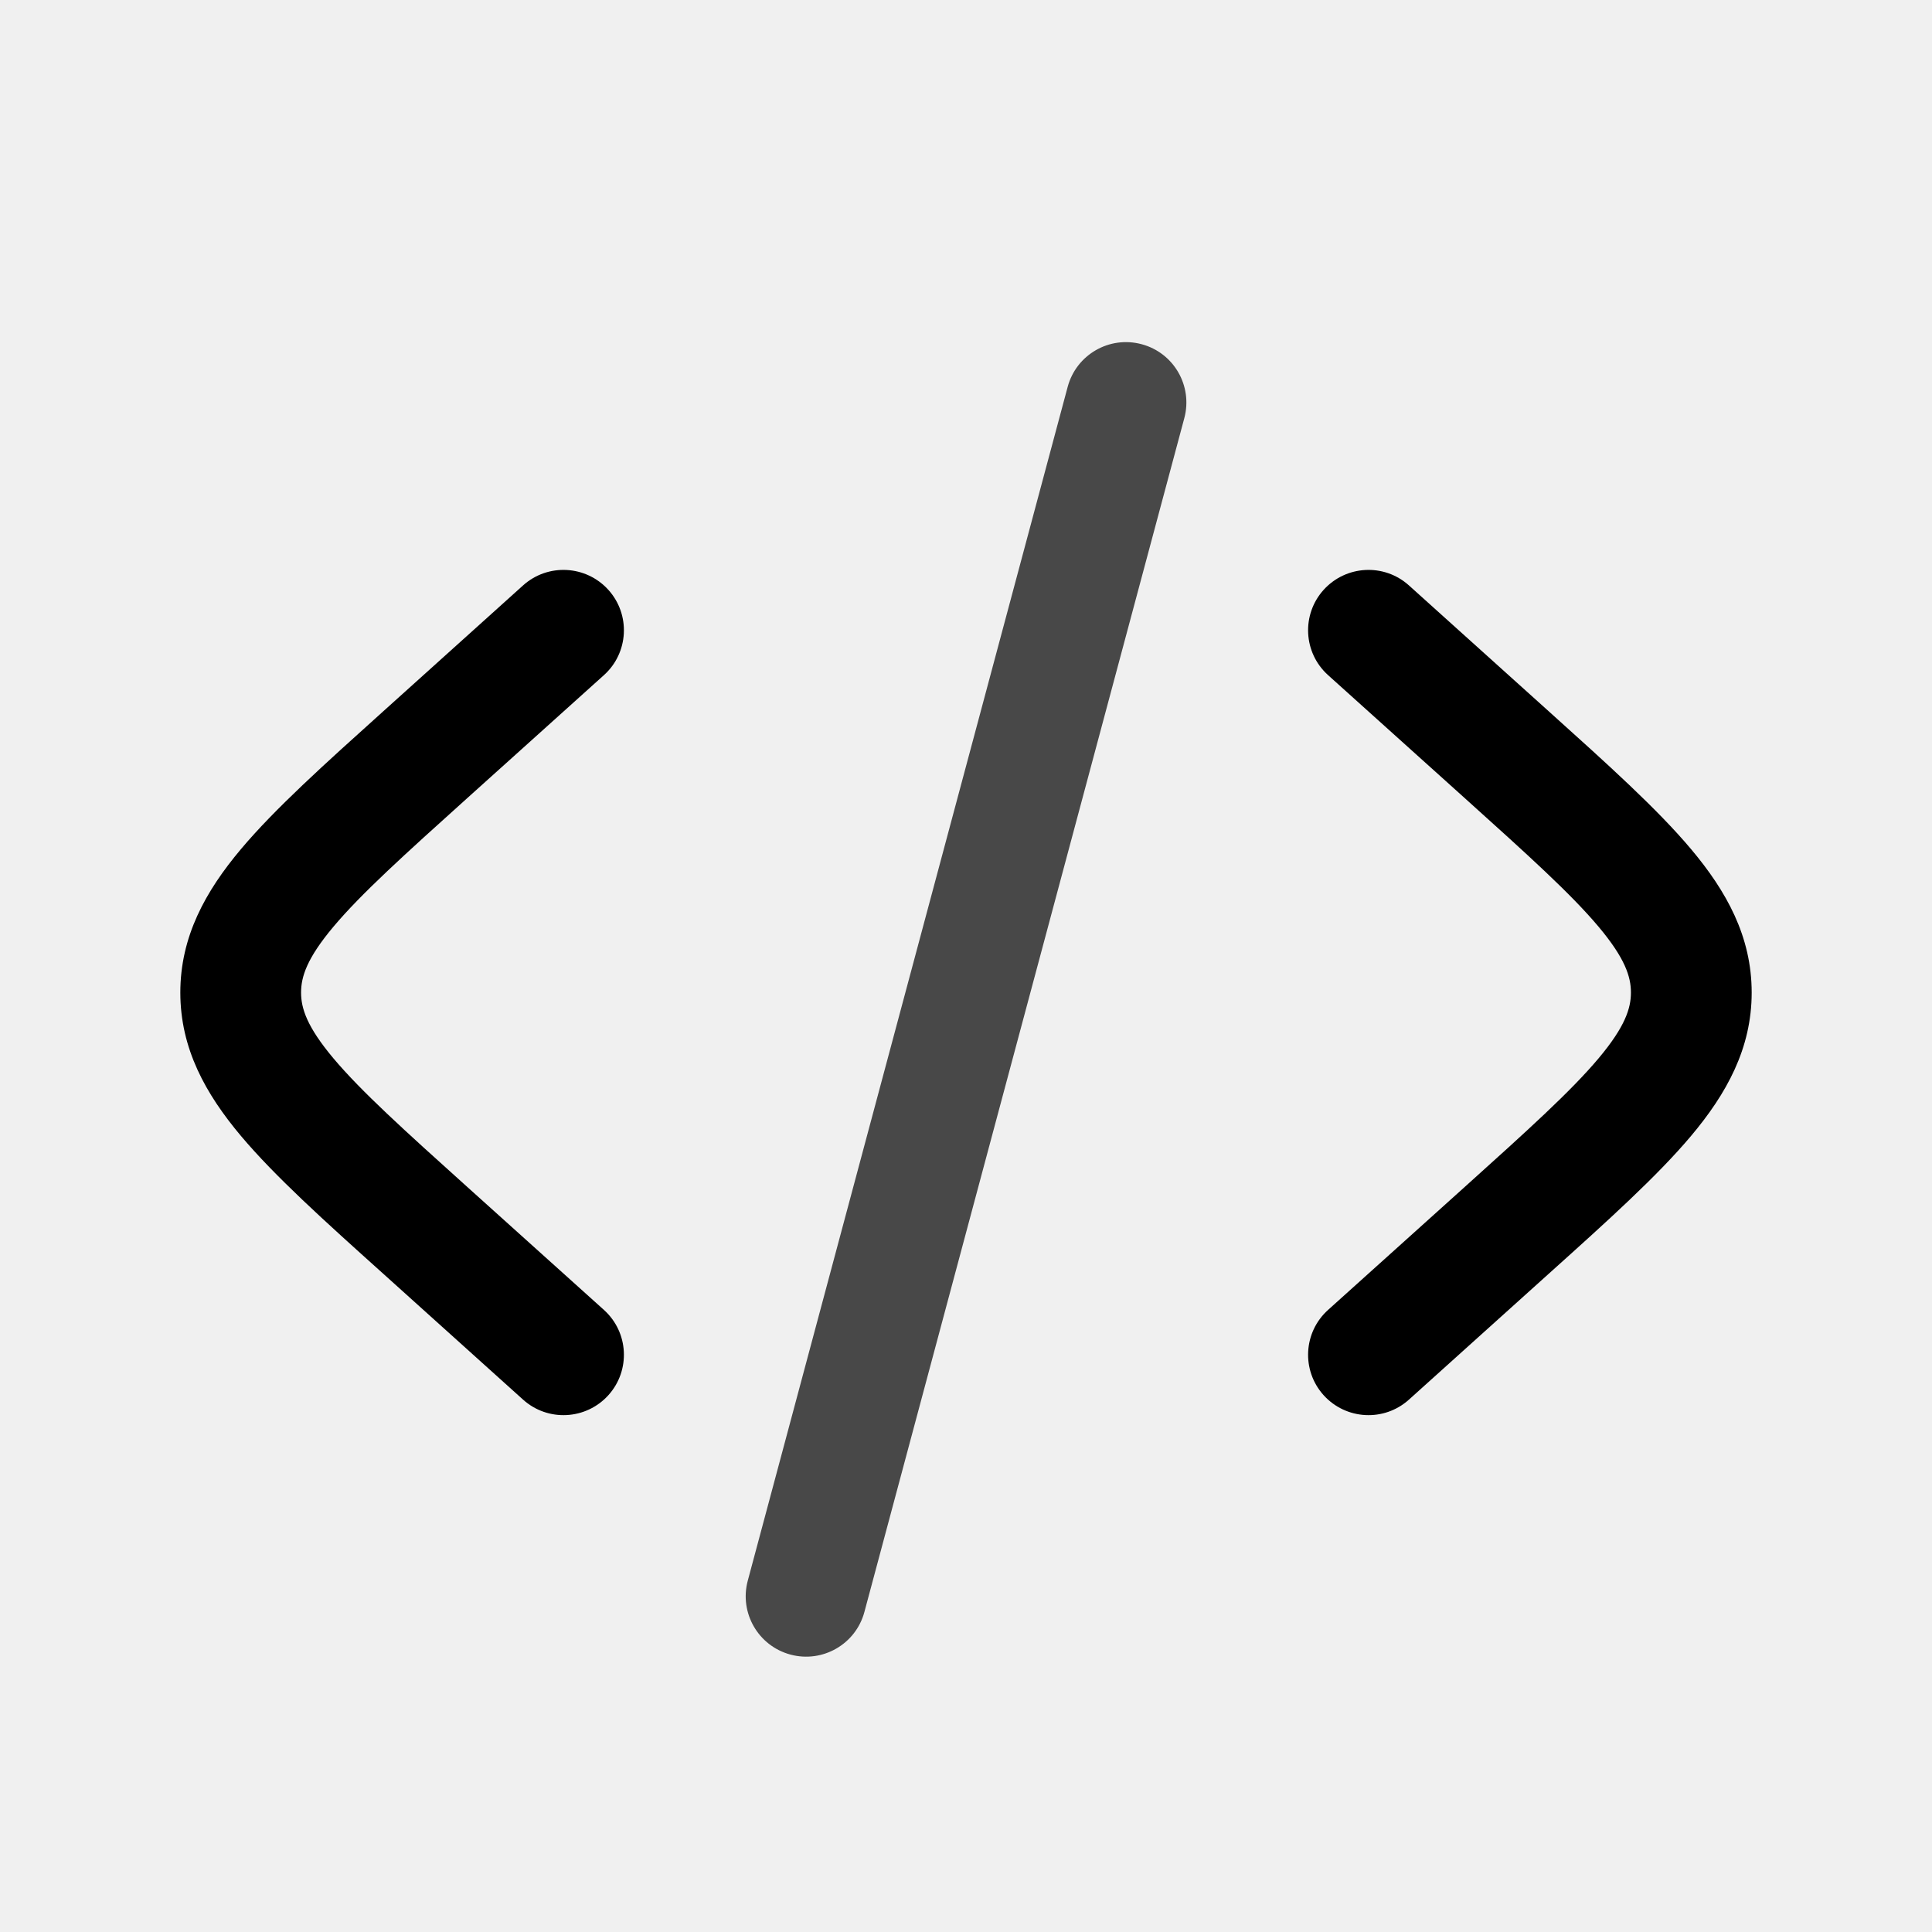
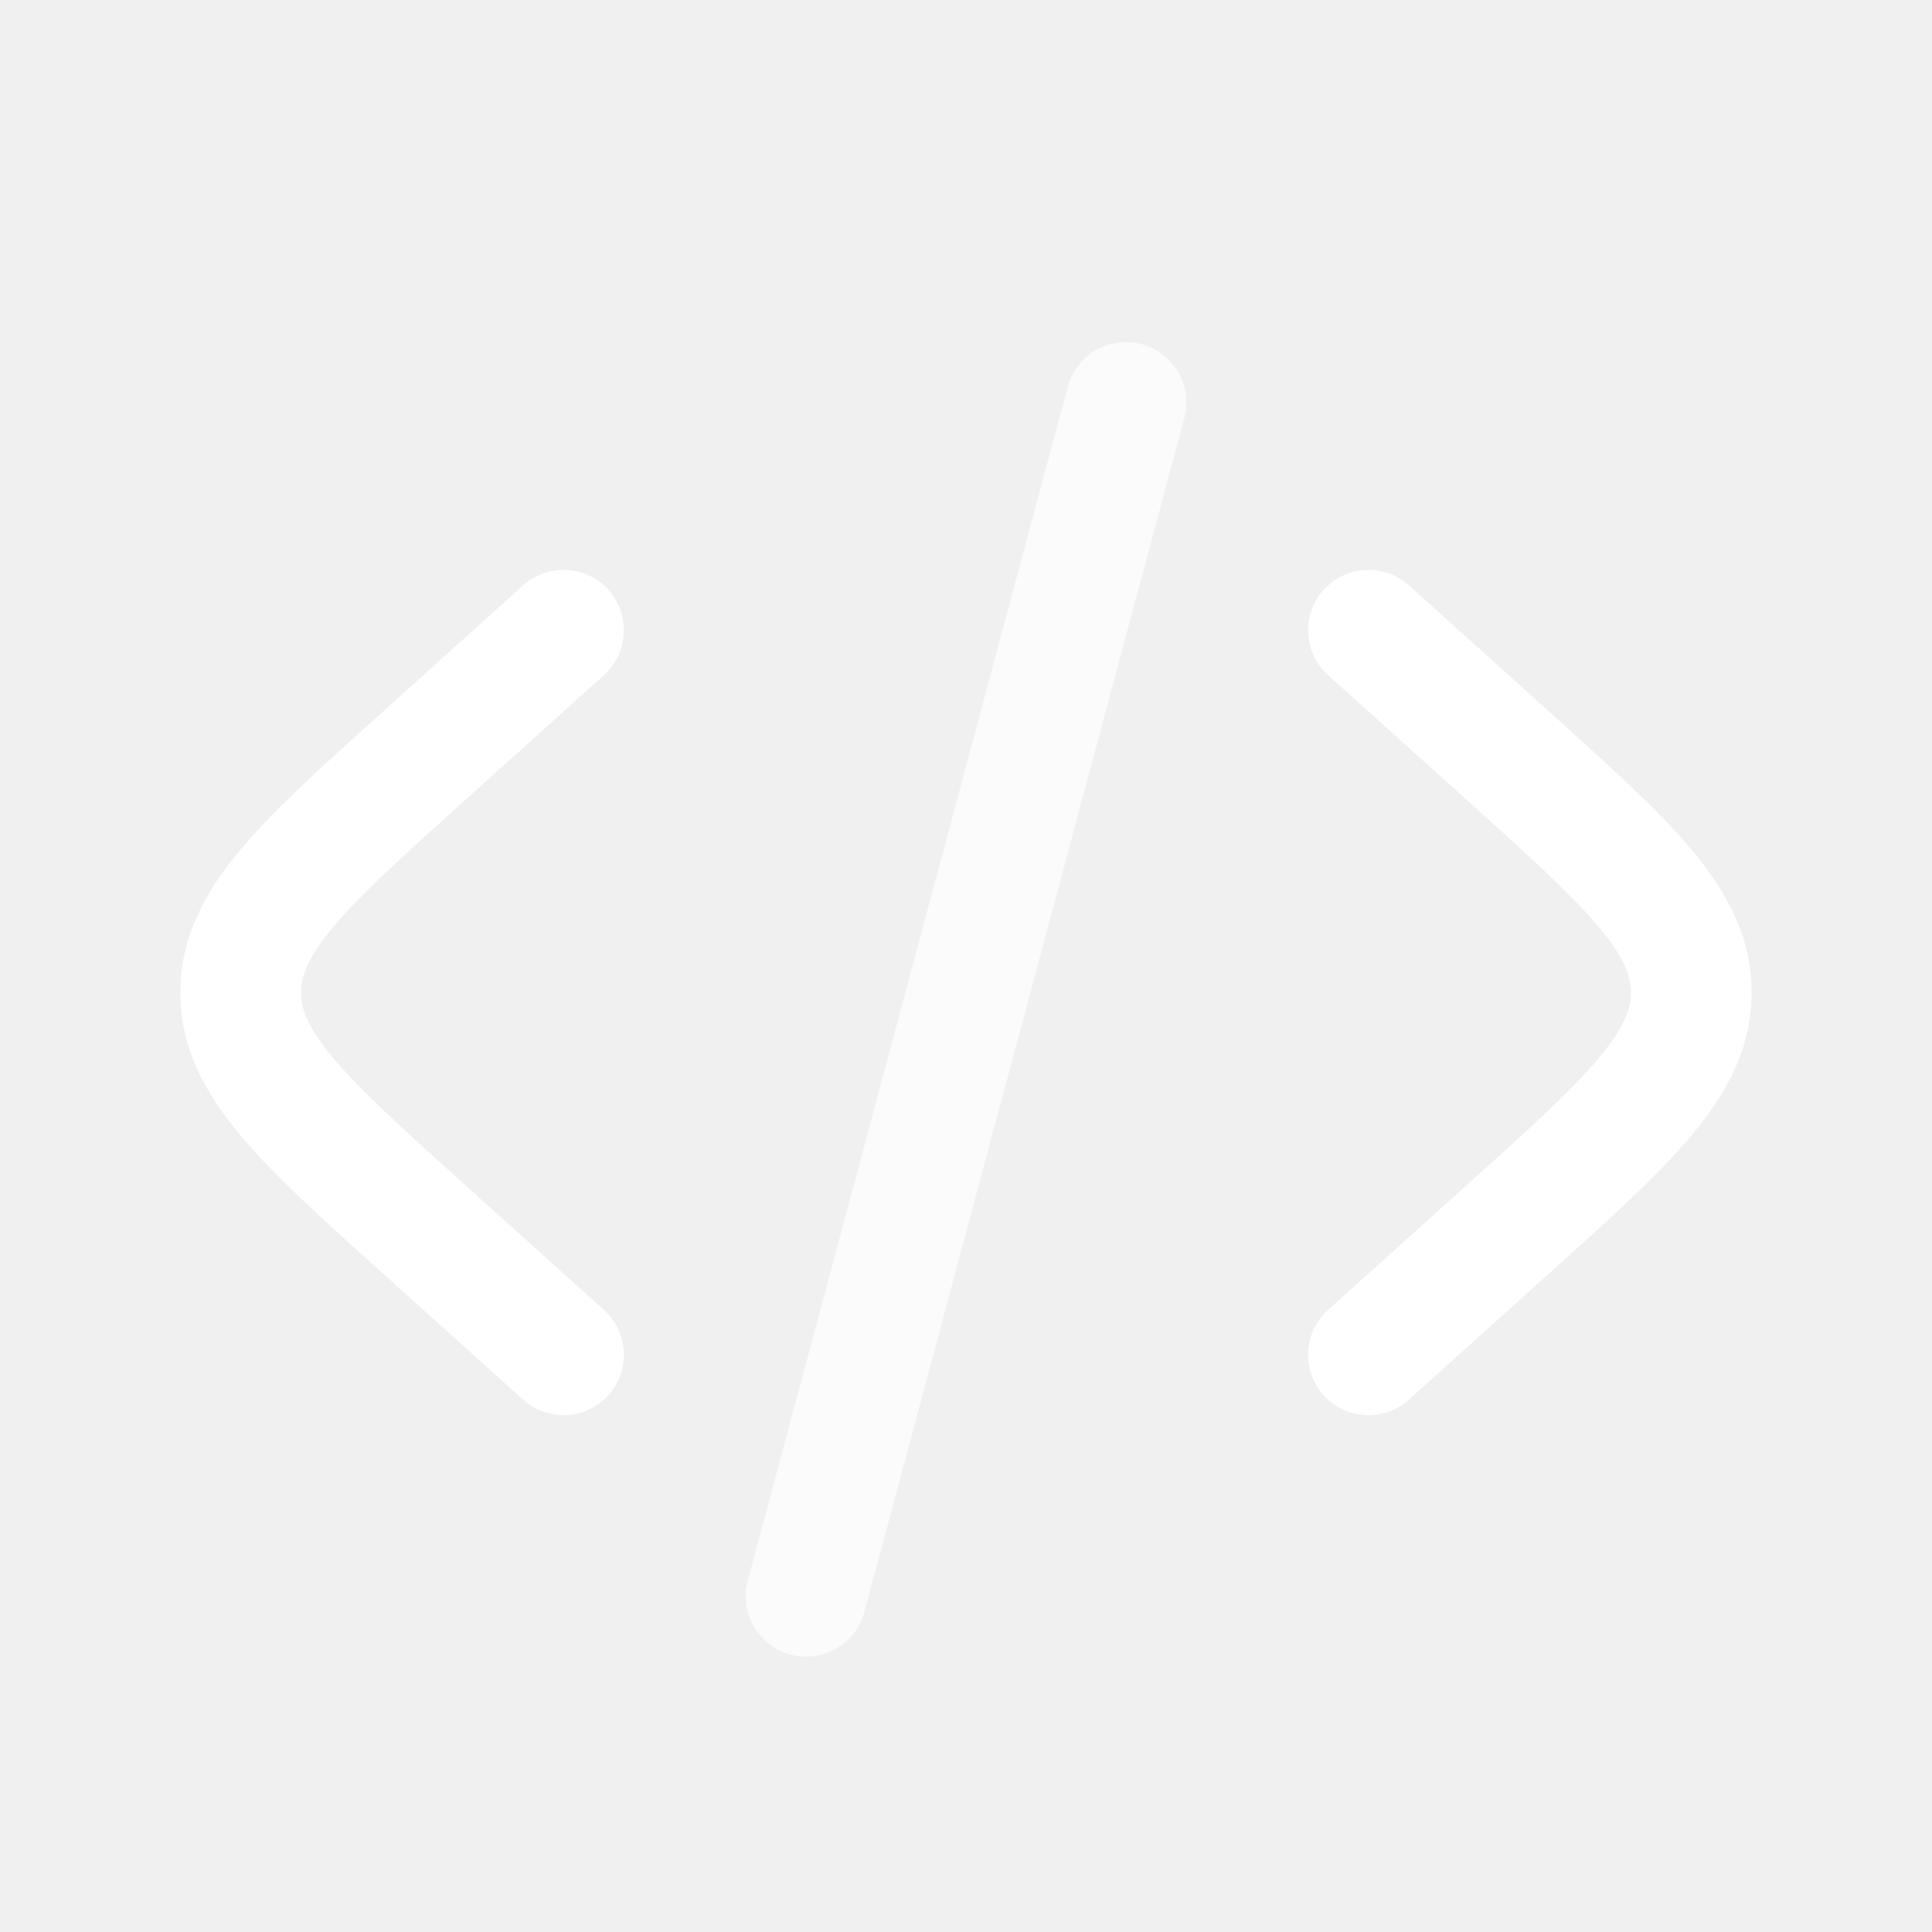
- <svg xmlns="http://www.w3.org/2000/svg" viewBox="0 0 24 24" class="w-5 h-5 text-black dark:text-white" fill="none">
+ <svg xmlns="http://www.w3.org/2000/svg" viewBox="0 0 24 24" class="w-5 h-5 " fill="none">
  <g id="SVGRepo_bgCarrier" stroke-width="0" />
  <g id="SVGRepo_tracerCarrier" stroke-linecap="round" stroke-linejoin="round" />
  <g id="SVGRepo_iconCarrier">
-     <path d="M16.442 7.328C16.72 7.02 17.194 6.995 17.502 7.272L19.239 8.836C19.976 9.499 20.586 10.048 21.006 10.547C21.447 11.071 21.76 11.634 21.76 12.33C21.76 13.025 21.447 13.588 21.006 14.112C20.586 14.611 19.976 15.161 19.239 15.823L17.502 17.387C17.194 17.664 16.72 17.639 16.442 17.331C16.165 17.023 16.19 16.549 16.498 16.272L18.195 14.745C18.983 14.036 19.514 13.556 19.858 13.147C20.188 12.754 20.26 12.525 20.26 12.33C20.26 12.134 20.188 11.905 19.858 11.512C19.514 11.103 18.983 10.623 18.195 9.914L16.498 8.387C16.19 8.11 16.165 7.636 16.442 7.328Z" fill="currentColor" />
-     <path d="M7.502 8.387C7.81 8.11 7.835 7.636 7.558 7.328C7.28 7.02 6.806 6.995 6.498 7.272L4.761 8.836C4.024 9.499 3.414 10.048 2.994 10.547C2.553 11.071 2.24 11.634 2.24 12.33C2.24 13.025 2.553 13.588 2.994 14.112C3.414 14.611 4.024 15.161 4.761 15.823L6.498 17.387C6.806 17.664 7.28 17.639 7.558 17.331C7.835 17.023 7.81 16.549 7.502 16.272L5.805 14.745C5.017 14.036 4.486 13.556 4.142 13.147C3.812 12.754 3.74 12.525 3.74 12.33C3.74 12.134 3.812 11.905 4.142 11.512C4.486 11.103 5.017 10.623 5.805 9.914L7.502 8.387Z" fill="currentColor" />
-     <path opacity="0.7" d="M14.182 4.276C14.582 4.383 14.819 4.794 14.712 5.194L10.738 20.024C10.631 20.424 10.22 20.661 9.82 20.554C9.42 20.447 9.182 20.036 9.289 19.636L13.263 4.806C13.37 4.406 13.781 4.168 14.182 4.276Z" fill="currentColor" />
+     <path d="M16.442 7.328C16.72 7.02 17.194 6.995 17.502 7.272L19.239 8.836C19.976 9.499 20.586 10.048 21.006 10.547C21.447 11.071 21.76 11.634 21.76 12.33C21.76 13.025 21.447 13.588 21.006 14.112C20.586 14.611 19.976 15.161 19.239 15.823L17.502 17.387C17.194 17.664 16.72 17.639 16.442 17.331C16.165 17.023 16.19 16.549 16.498 16.272L18.195 14.745C18.983 14.036 19.514 13.556 19.858 13.147C20.188 12.754 20.26 12.525 20.26 12.33C20.26 12.134 20.188 11.905 19.858 11.512C19.514 11.103 18.983 10.623 18.195 9.914L16.498 8.387C16.19 8.11 16.165 7.636 16.442 7.328Z" fill="#fff" />
+     <path d="M7.502 8.387C7.81 8.11 7.835 7.636 7.558 7.328C7.28 7.02 6.806 6.995 6.498 7.272L4.761 8.836C4.024 9.499 3.414 10.048 2.994 10.547C2.553 11.071 2.24 11.634 2.24 12.33C2.24 13.025 2.553 13.588 2.994 14.112C3.414 14.611 4.024 15.161 4.761 15.823L6.498 17.387C6.806 17.664 7.28 17.639 7.558 17.331C7.835 17.023 7.81 16.549 7.502 16.272L5.805 14.745C5.017 14.036 4.486 13.556 4.142 13.147C3.812 12.754 3.74 12.525 3.74 12.33C3.74 12.134 3.812 11.905 4.142 11.512C4.486 11.103 5.017 10.623 5.805 9.914L7.502 8.387Z" fill="#fff" />
+     <path opacity="0.7" d="M14.182 4.276C14.582 4.383 14.819 4.794 14.712 5.194L10.738 20.024C10.631 20.424 10.22 20.661 9.82 20.554C9.42 20.447 9.182 20.036 9.289 19.636L13.263 4.806C13.37 4.406 13.781 4.168 14.182 4.276Z" fill="#fff" />
  </g>
</svg>
